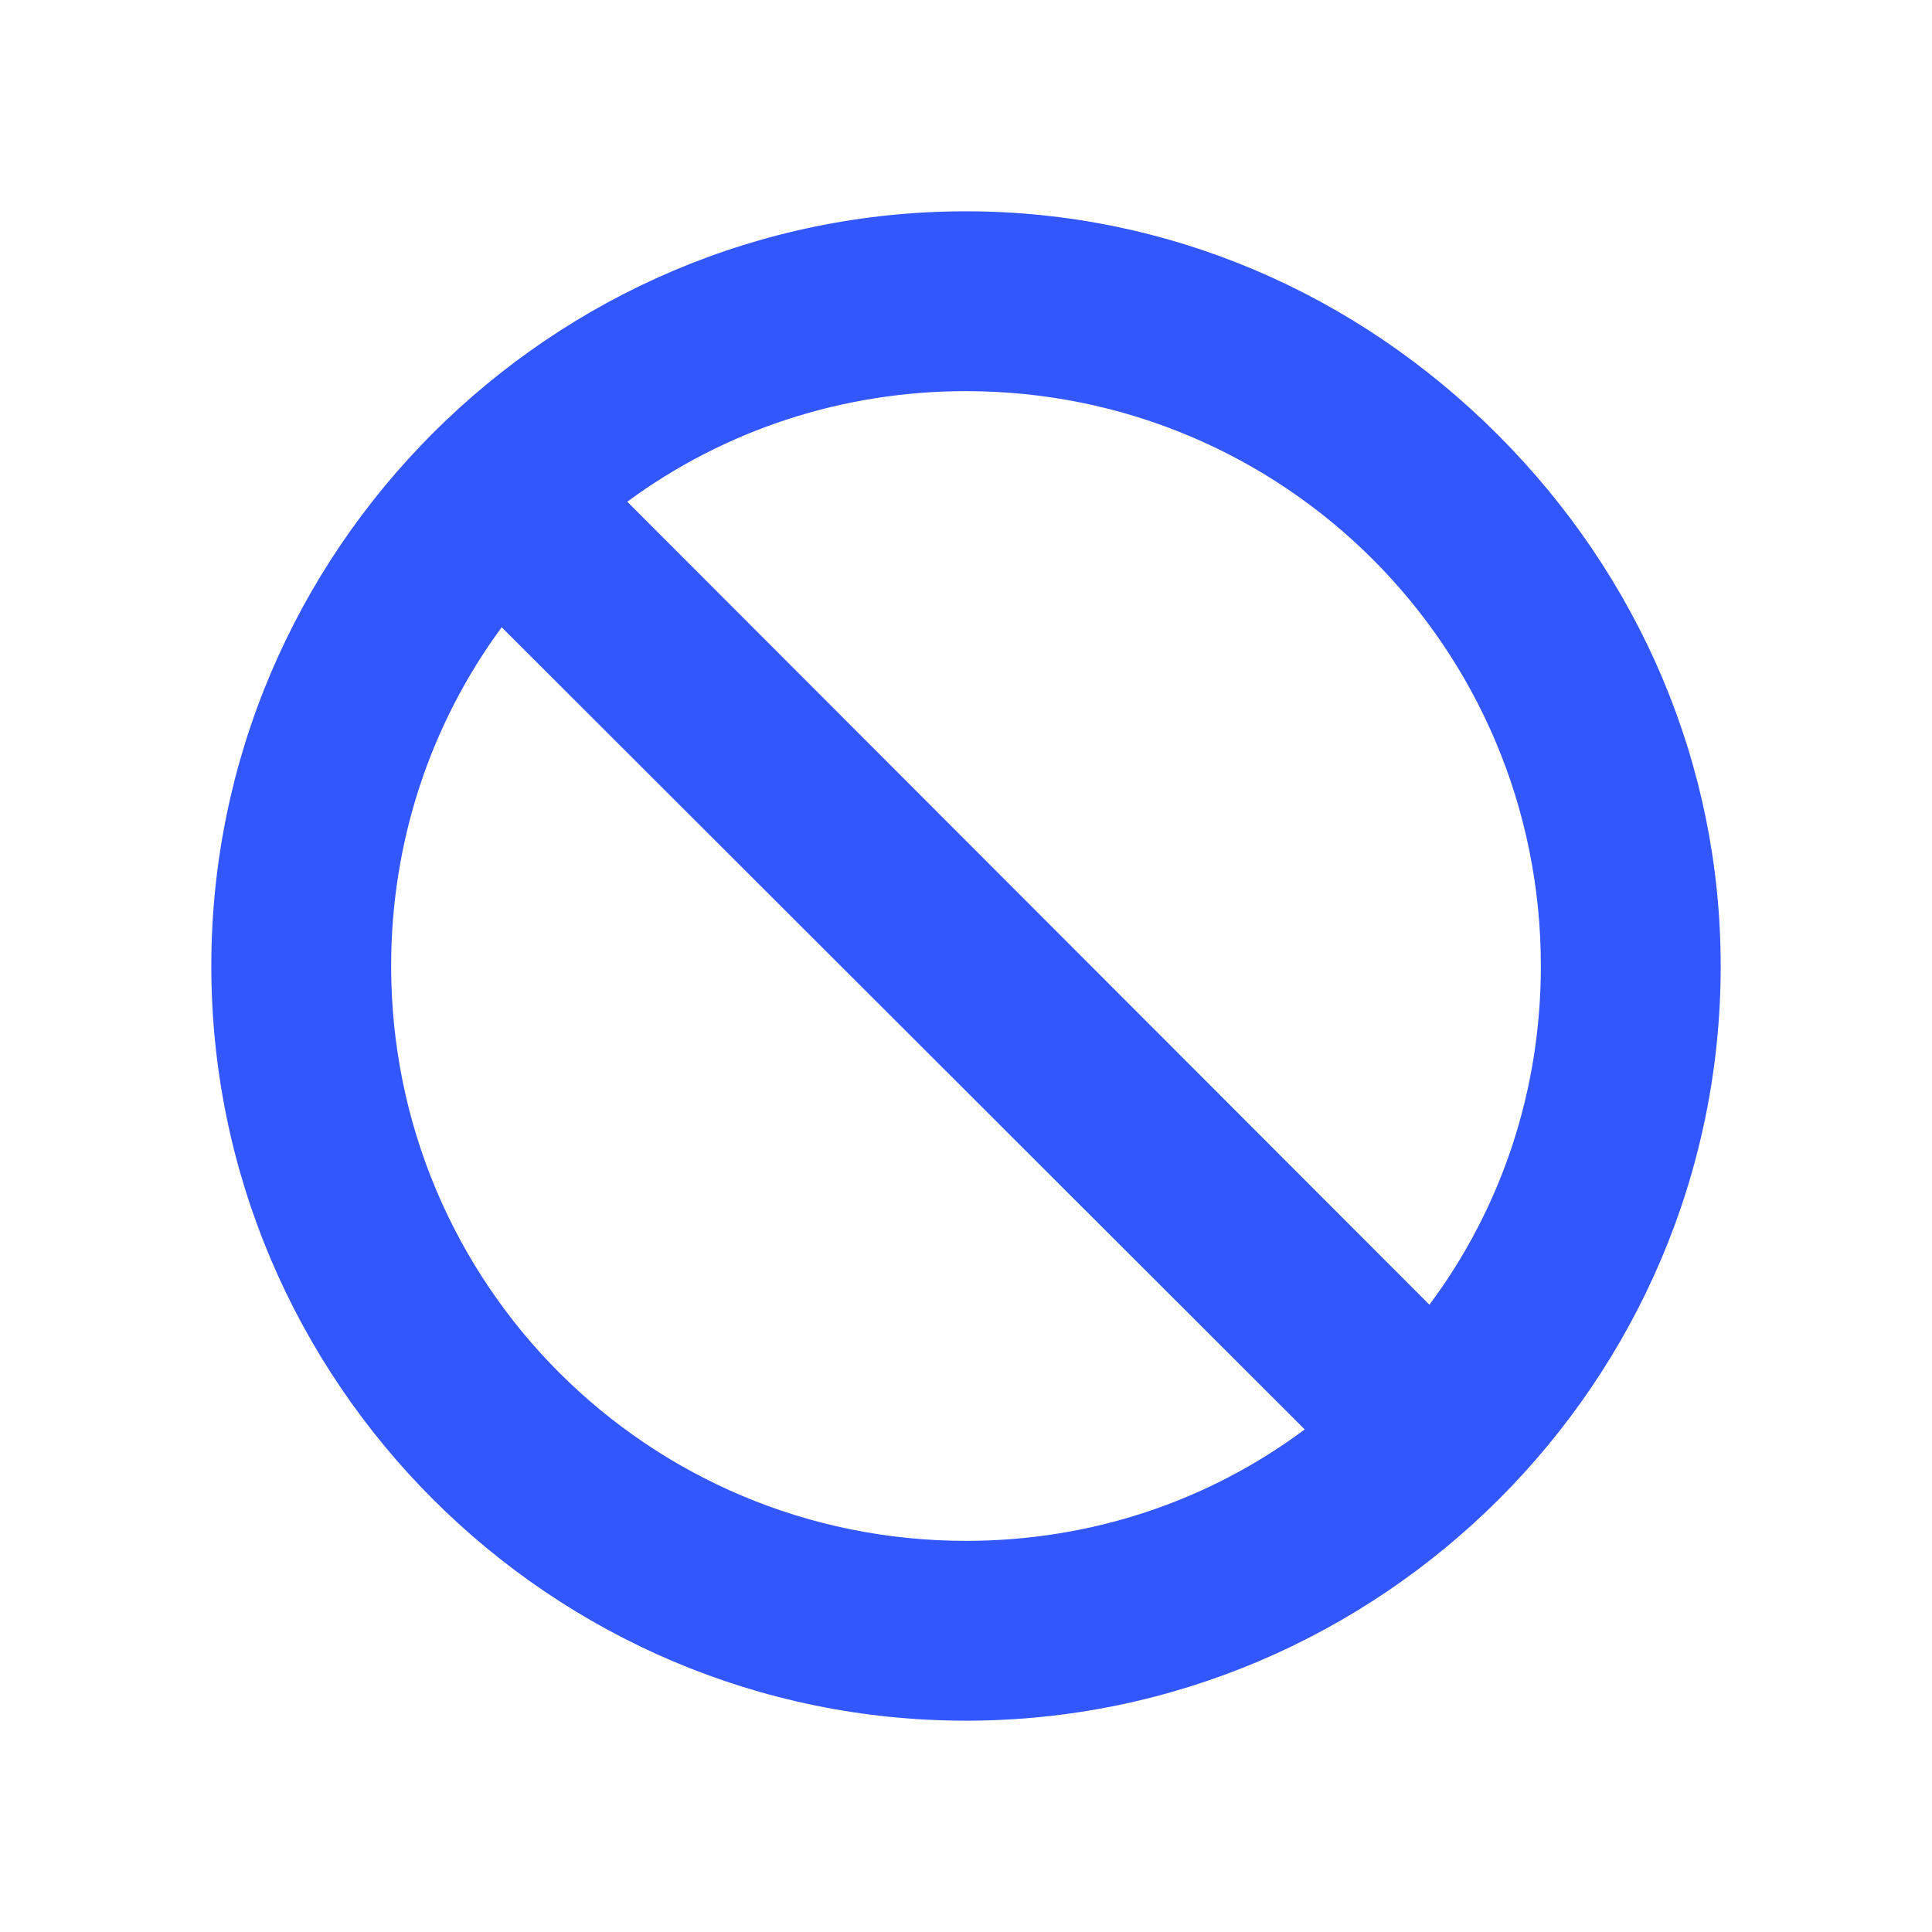
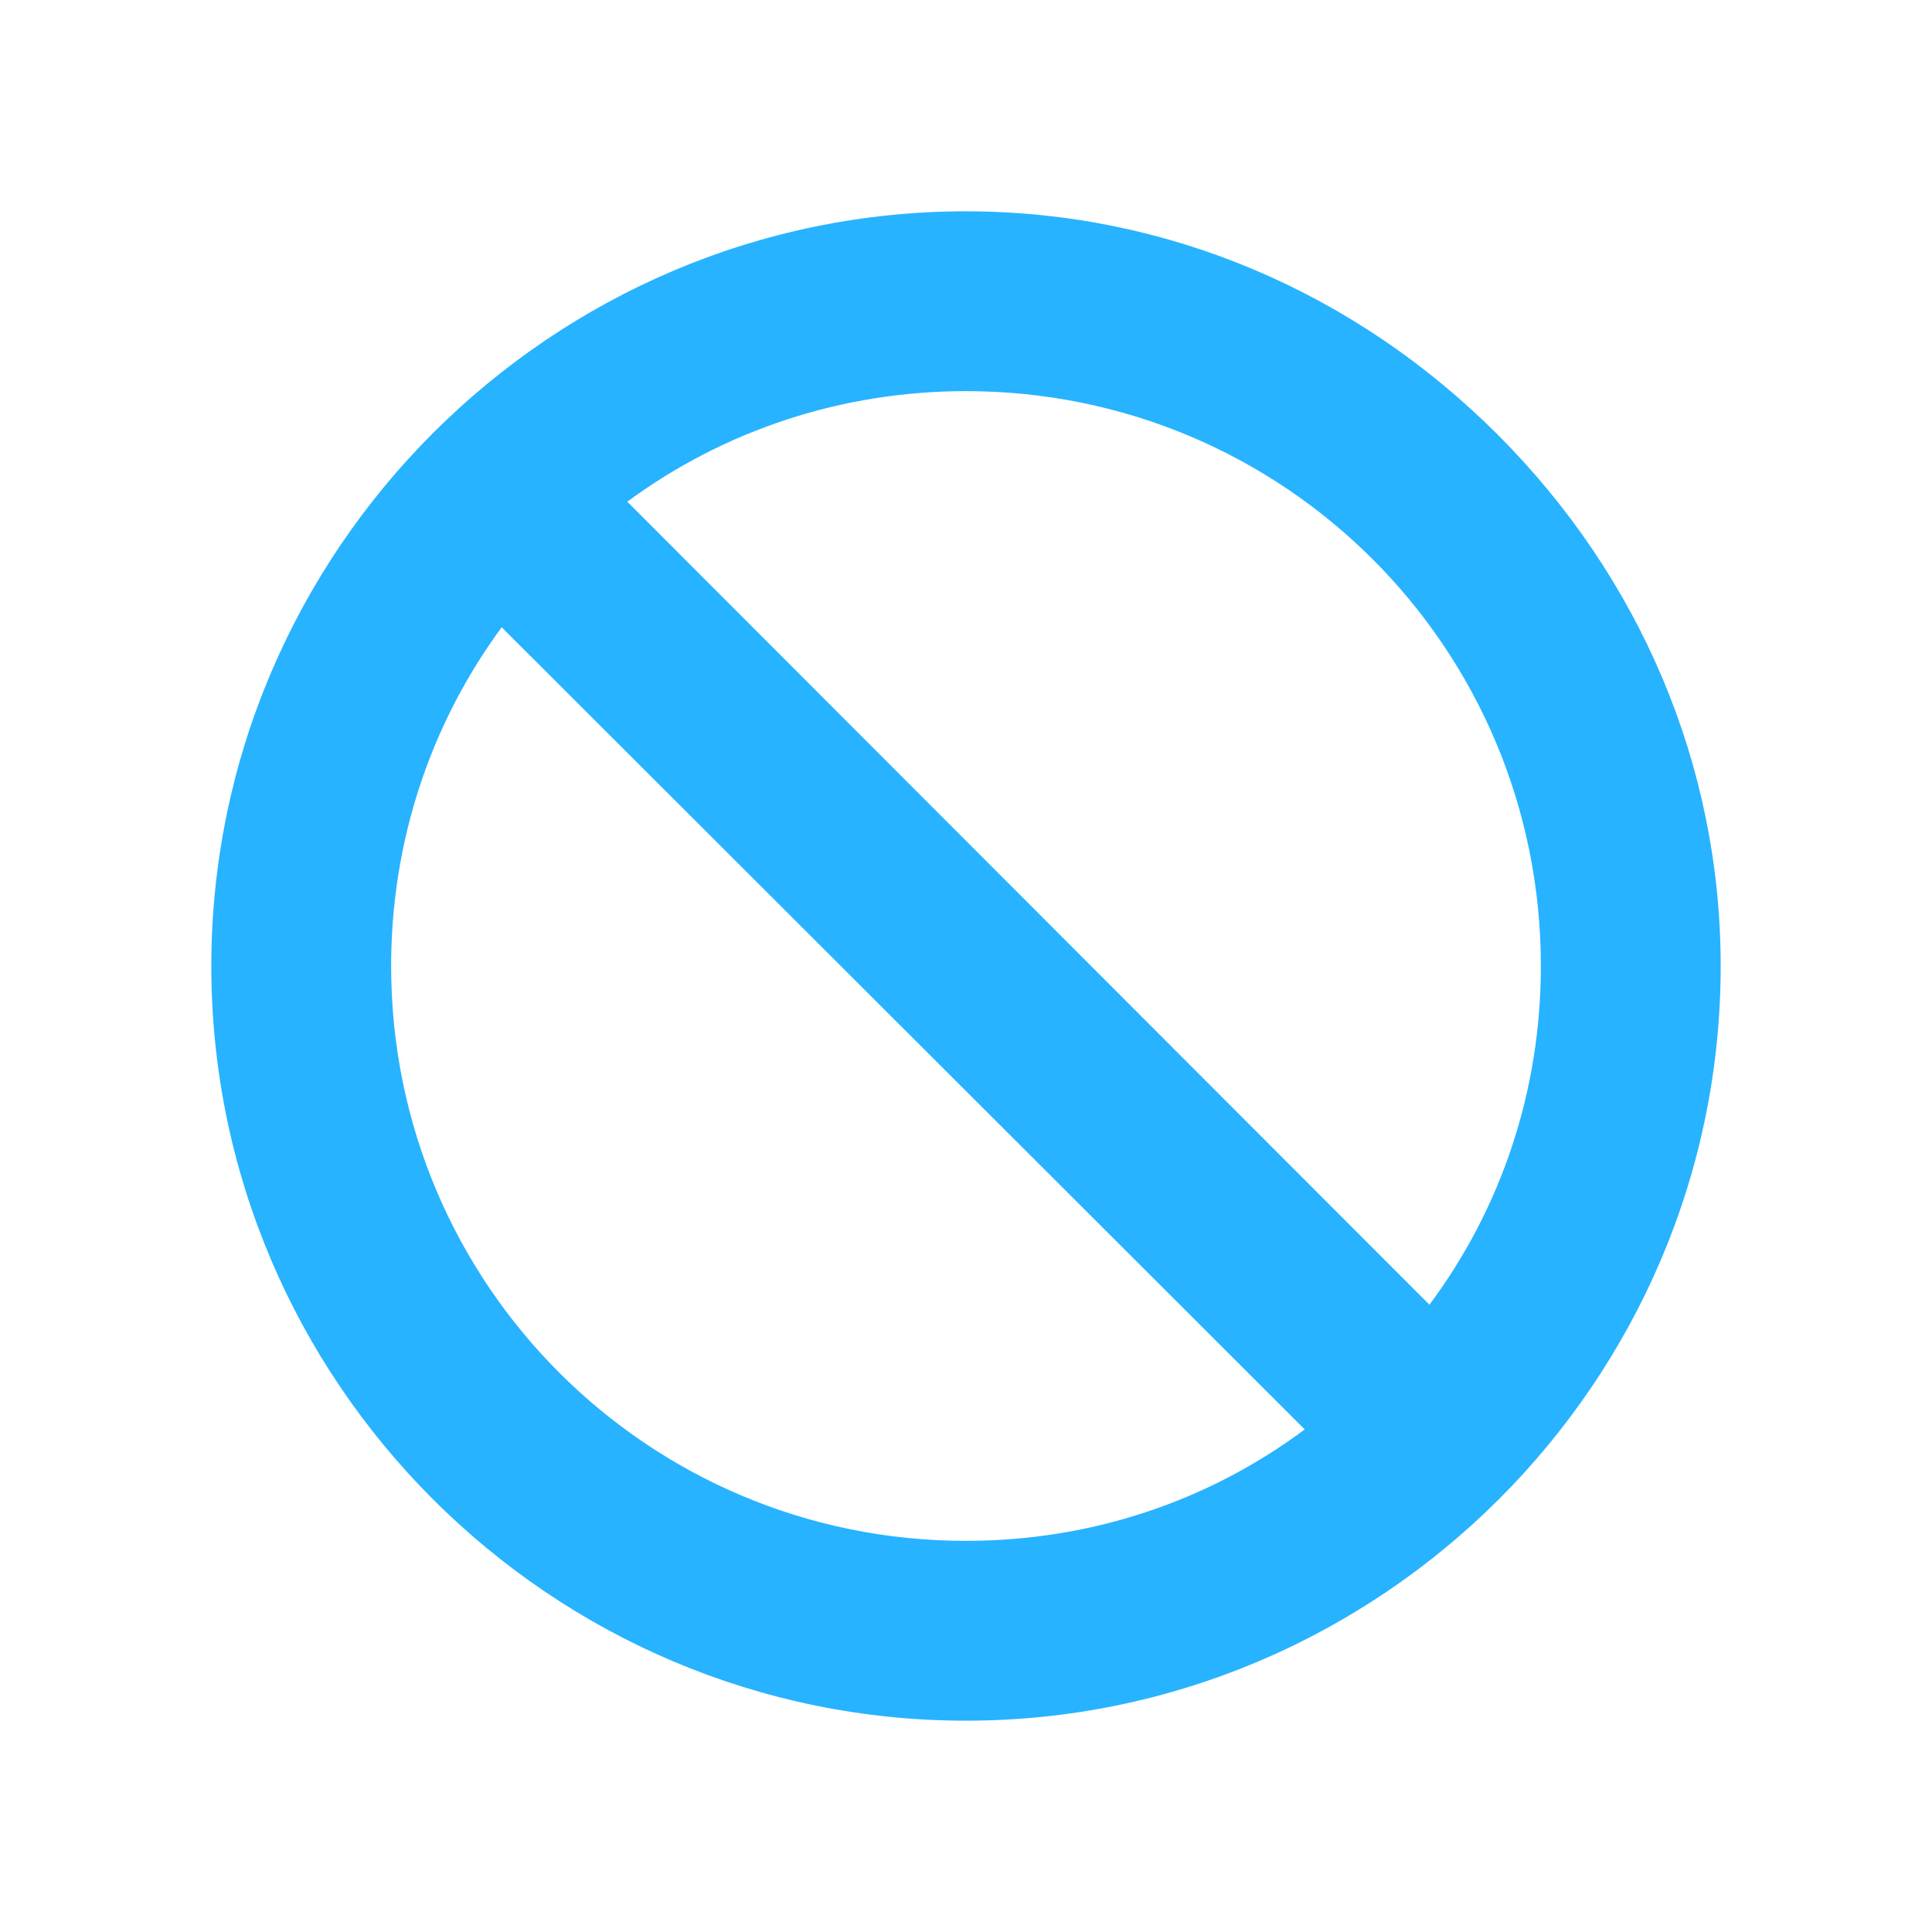
<svg xmlns="http://www.w3.org/2000/svg" version="1.1" id="Capa_1" x="0px" y="0px" viewBox="0 0 512 512" style="enable-background:new 0 0 512 512;" xml:space="preserve" width="512px" height="512px">
  <defs id="defs41" />
  <g id="g6" transform="matrix(0.78125,0,0,0.78125,56,56)" style="stroke-width:1.28">
    <g id="g4" style="stroke-width:1.28">
-       <path d="M 436.3,75.7 C 388,27.401 324.101,0 256,0 115.343,0 0,115.116 0,256 0,396.958 115.075,512 256,512 396.306,512 512,397.411 512,256 512,187.899 484.6,123.999 436.3,75.7 Z M 256,451 C 148.214,451 61,364.015 61,256 61,213.999 74.2,174.099 98.5,141.099 l 272.401,272.1 C 337.899,437.8 298.001,451 256,451 Z M 413.2,370.899 141.099,98.5 C 174.101,74.2 213.999,61 256,61 c 107.789,0 195,86.985 195,195 0,41.999 -13.2,81.899 -37.8,114.899 z" id="path2" style="fill:#3357FF;stroke-width:1.28" />
+       <path d="M 436.3,75.7 C 388,27.401 324.101,0 256,0 115.343,0 0,115.116 0,256 0,396.958 115.075,512 256,512 396.306,512 512,397.411 512,256 512,187.899 484.6,123.999 436.3,75.7 Z M 256,451 C 148.214,451 61,364.015 61,256 61,213.999 74.2,174.099 98.5,141.099 l 272.401,272.1 C 337.899,437.8 298.001,451 256,451 Z M 413.2,370.899 141.099,98.5 C 174.101,74.2 213.999,61 256,61 c 107.789,0 195,86.985 195,195 0,41.999 -13.2,81.899 -37.8,114.899 z" id="path2" style="fill:#27B3FF;stroke-width:1.28" />
    </g>
  </g>
  <g id="g8" />
  <g id="g10" />
  <g id="g12" />
  <g id="g14" />
  <g id="g16" />
  <g id="g18" />
  <g id="g20" />
  <g id="g22" />
  <g id="g24" />
  <g id="g26" />
  <g id="g28" />
  <g id="g30" />
  <g id="g32" />
  <g id="g34" />
  <g id="g36" />
</svg>
